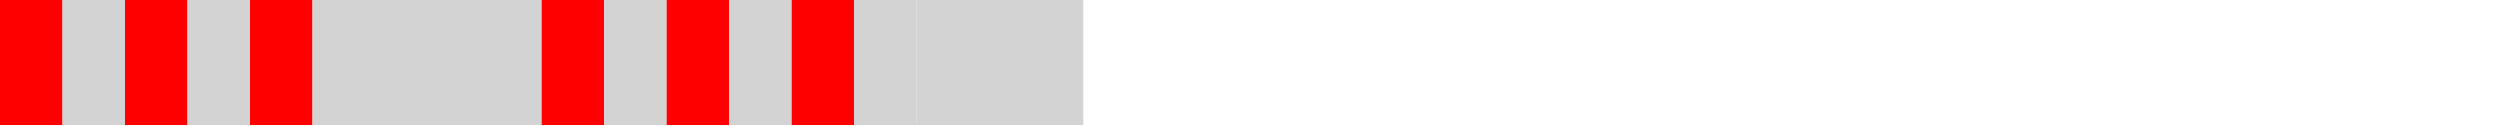
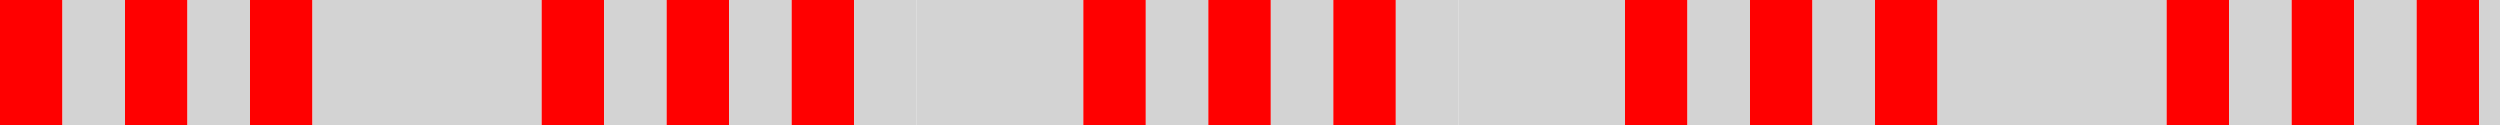
<svg xmlns="http://www.w3.org/2000/svg" width="600" height="30">
  <rect width="15" height="30" x="0" y="0" fill="red" />
  <rect width="15" height="30" x="15" y="0" fill="lightgrey" />
  <rect width="15" height="30" x="30" y="0" fill="red" />
  <rect width="15" height="30" x="45" y="0" fill="lightgrey" />
  <rect width="15" height="30" x="60" y="0" fill="red" />
  <rect width="15" height="30" x="75" y="0" fill="lightgrey" />
  <rect width="40" height="30" x="90" y="0" fill="lightgrey" />
  <rect width="15" height="30" x="130" y="0" fill="red" />
  <rect width="15" height="30" x="145" y="0" fill="lightgrey" />
  <rect width="15" height="30" x="160" y="0" fill="red" />
  <rect width="15" height="30" x="175" y="0" fill="lightgrey" />
  <rect width="15" height="30" x="190" y="0" fill="red" />
  <rect width="15" height="30" x="205" y="0" fill="lightgrey" />
  <rect width="40" height="30" x="220" y="0" fill="lightgrey" />
+   <rect width="15" height="30" x="260" y="0" fill="red" />
+   <rect width="15" height="30" x="275" y="0" fill="lightgrey" />
+   <rect width="15" height="30" x="290" y="0" fill="red" />
+   <rect width="15" height="30" x="305" y="0" fill="lightgrey" />
+   <rect width="15" height="30" x="320" y="0" fill="red" />
+   <rect width="15" height="30" x="335" y="0" fill="lightgrey" />
+   <rect width="40" height="30" x="350" y="0" fill="lightgrey" />
+   <rect width="15" height="30" x="390" y="0" fill="red" />
+   <rect width="15" height="30" x="405" y="0" fill="lightgrey" />
+   <rect width="15" height="30" x="420" y="0" fill="red" />
+   <rect width="15" height="30" x="435" y="0" fill="lightgrey" />
+   <rect width="15" height="30" x="450" y="0" fill="red" />
+   <rect width="15" height="30" x="465" y="0" fill="lightgrey" />
+   <rect width="40" height="30" x="480" y="0" fill="lightgrey" />
+   <rect width="15" height="30" x="520" y="0" fill="red" />
+   <rect width="15" height="30" x="535" y="0" fill="lightgrey" />
+   <rect width="15" height="30" x="550" y="0" fill="red" />
+   <rect width="15" height="30" x="565" y="0" fill="lightgrey" />
+   <rect width="15" height="30" x="580" y="0" fill="red" />
+   <rect width="5" height="30" x="595" y="0" fill="lightgrey" />
</svg>
